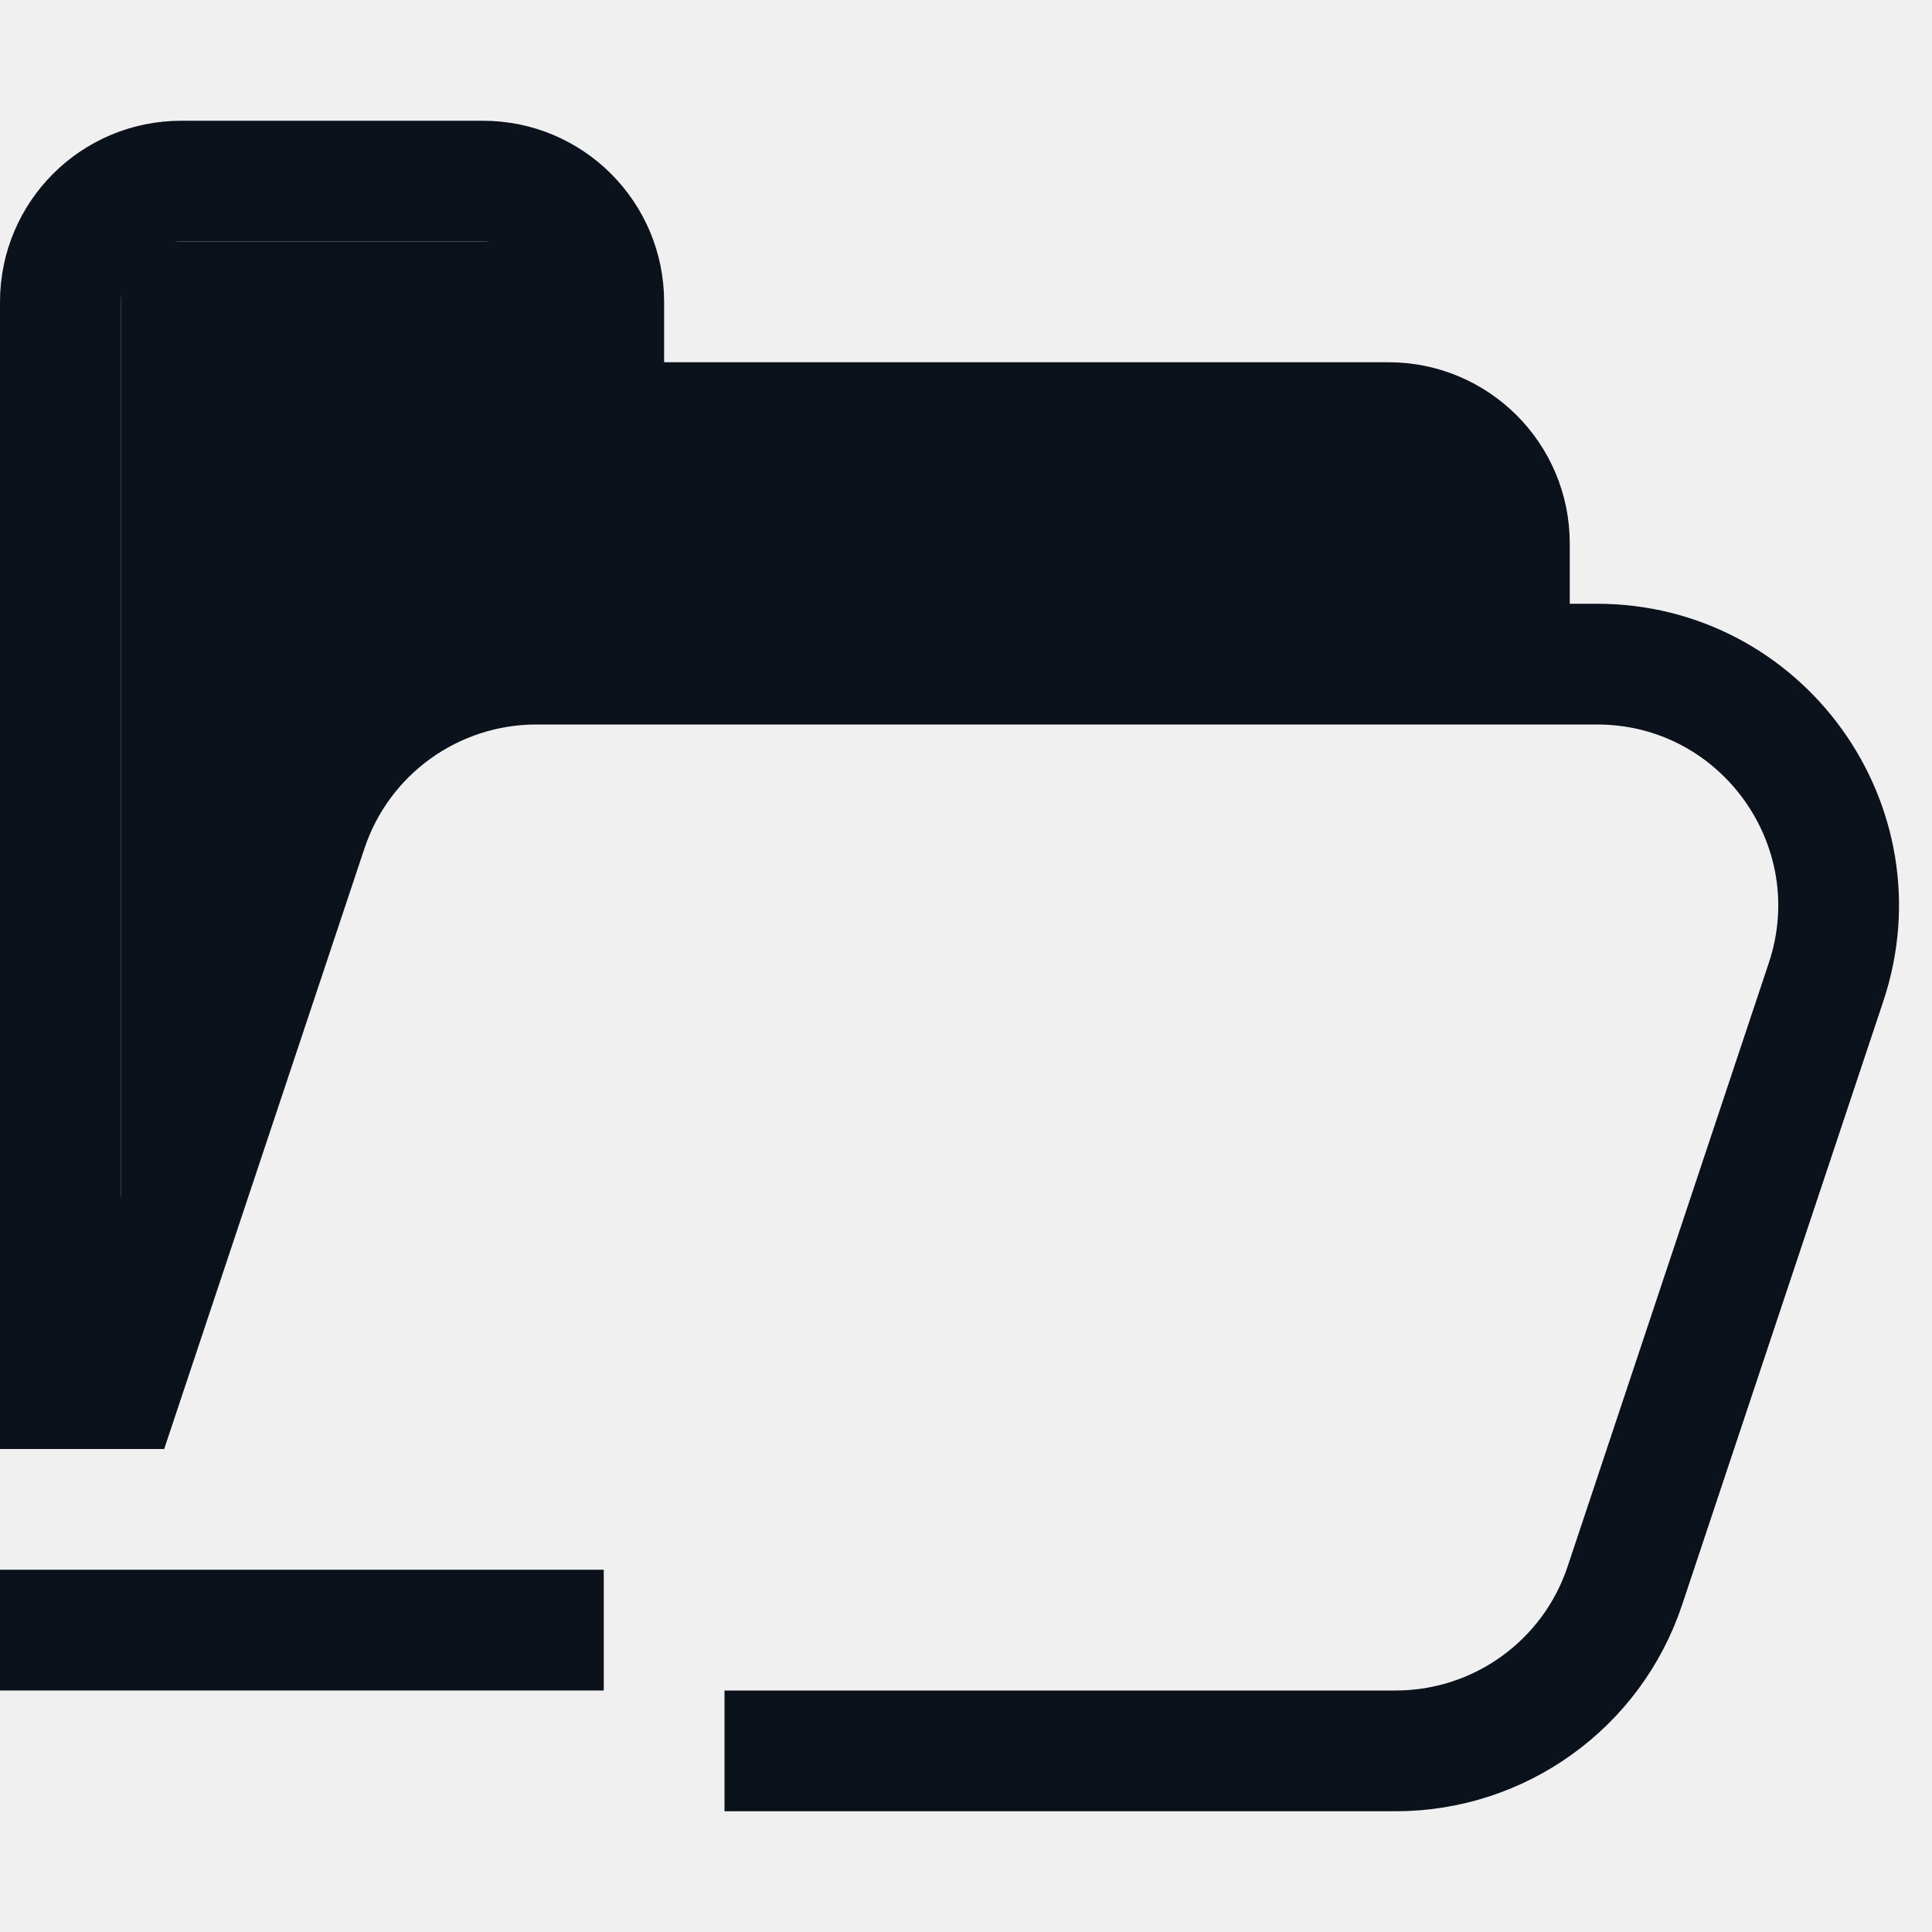
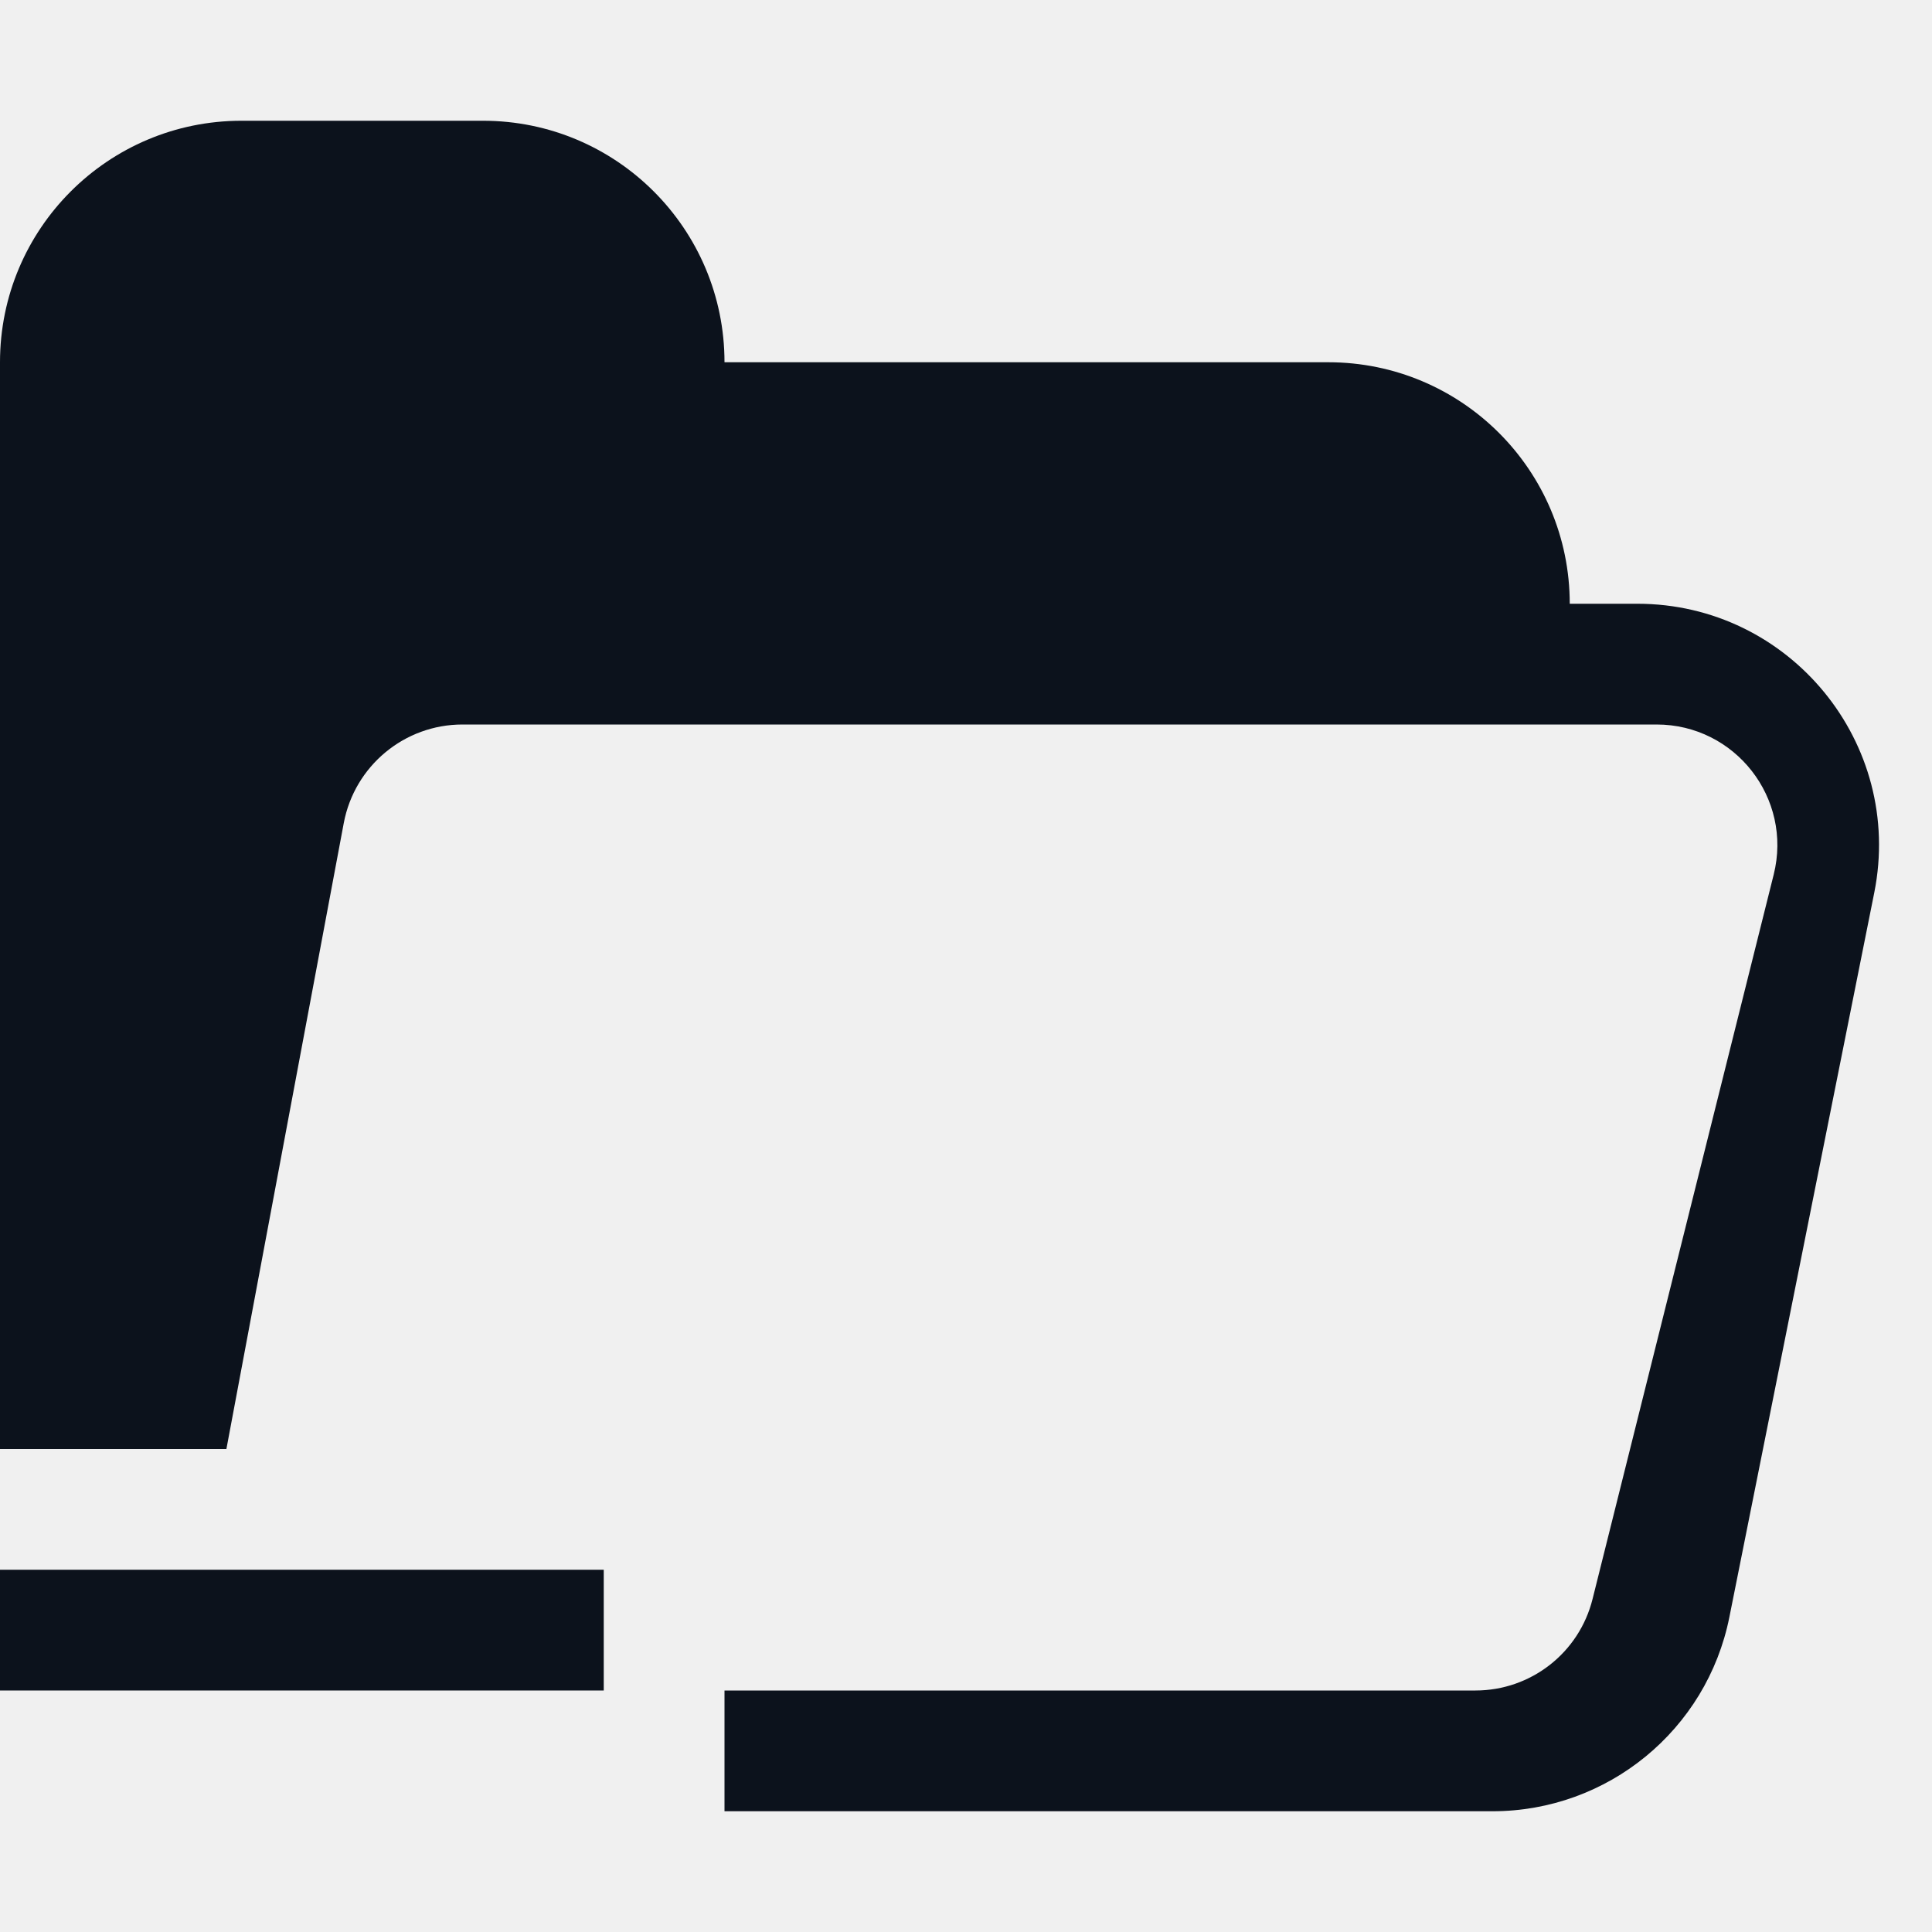
<svg xmlns="http://www.w3.org/2000/svg" width="16" height="16" viewBox="0 0 16 16" fill="none">
-   <g clip-path="url(#clip0_697_21622)">
-     <mask id="mask0_697_21622" style="mask-type:alpha" maskUnits="userSpaceOnUse" x="0" y="0" width="16" height="16">
-       <path fill-rule="evenodd" clip-rule="evenodd" d="M16 0H0V12H6V14.857V16H16V0Z" fill="#D9D9D9" />
-     </mask>
-     <g mask="url(#mask0_697_21622)">
-       <path d="M15.123 8.132C15.554 6.837 14.59 5.5 13.225 5.5H4.442C3.581 5.5 2.816 6.051 2.544 6.868L0.877 11.867C0.446 13.163 1.41 14.5 2.775 14.5H11.559C12.419 14.5 13.184 13.949 13.456 13.133L15.123 8.132Z" stroke="#0C121C" />
-       <path d="M0.5 12.5V2.5C0.5 1.948 0.948 1.5 1.5 1.5H4C4.552 1.5 5 1.948 5 2.5V3.5H11.5C12.052 3.5 12.5 3.948 12.5 4.5V5" stroke="#0C121C" stroke-linecap="round" />
-       <path d="M5 2H1V5V10L2.5 6L4 5.5H12V4H5V2Z" fill="#0C121C" />
-     </g>
-     <rect x="5" y="13" width="1" height="5" transform="rotate(90 5 13)" fill="#0C121C" />
-   </g>
-   <defs>
-     <clipPath id="clip0_697_21622">
-       <rect width="16" height="16" fill="white" />
-     </clipPath>
-   </defs>
+   <path fill-rule="evenodd" clip-rule="evenodd" d="M0 3V12H1.875L2.847 6.816C2.936 6.343 3.349 6 3.83 6H13.719C14.37 6 14.847 6.611 14.689 7.243L13.189 13.242C13.078 13.688 12.678 14 12.219 14H6V15H12.36C13.314 15 14.135 14.327 14.322 13.392L15.522 7.392C15.769 6.155 14.822 5 13.56 5H13C13 3.895 12.105 3 11 3H6C6 1.895 5.105 1 4 1H2C0.895 1 0 1.895 0 3Z" fill="#0C121C" />
+   <rect x="5" y="13" width="1" height="5" transform="rotate(90 5 13)" fill="#0C121C" />
</svg>
